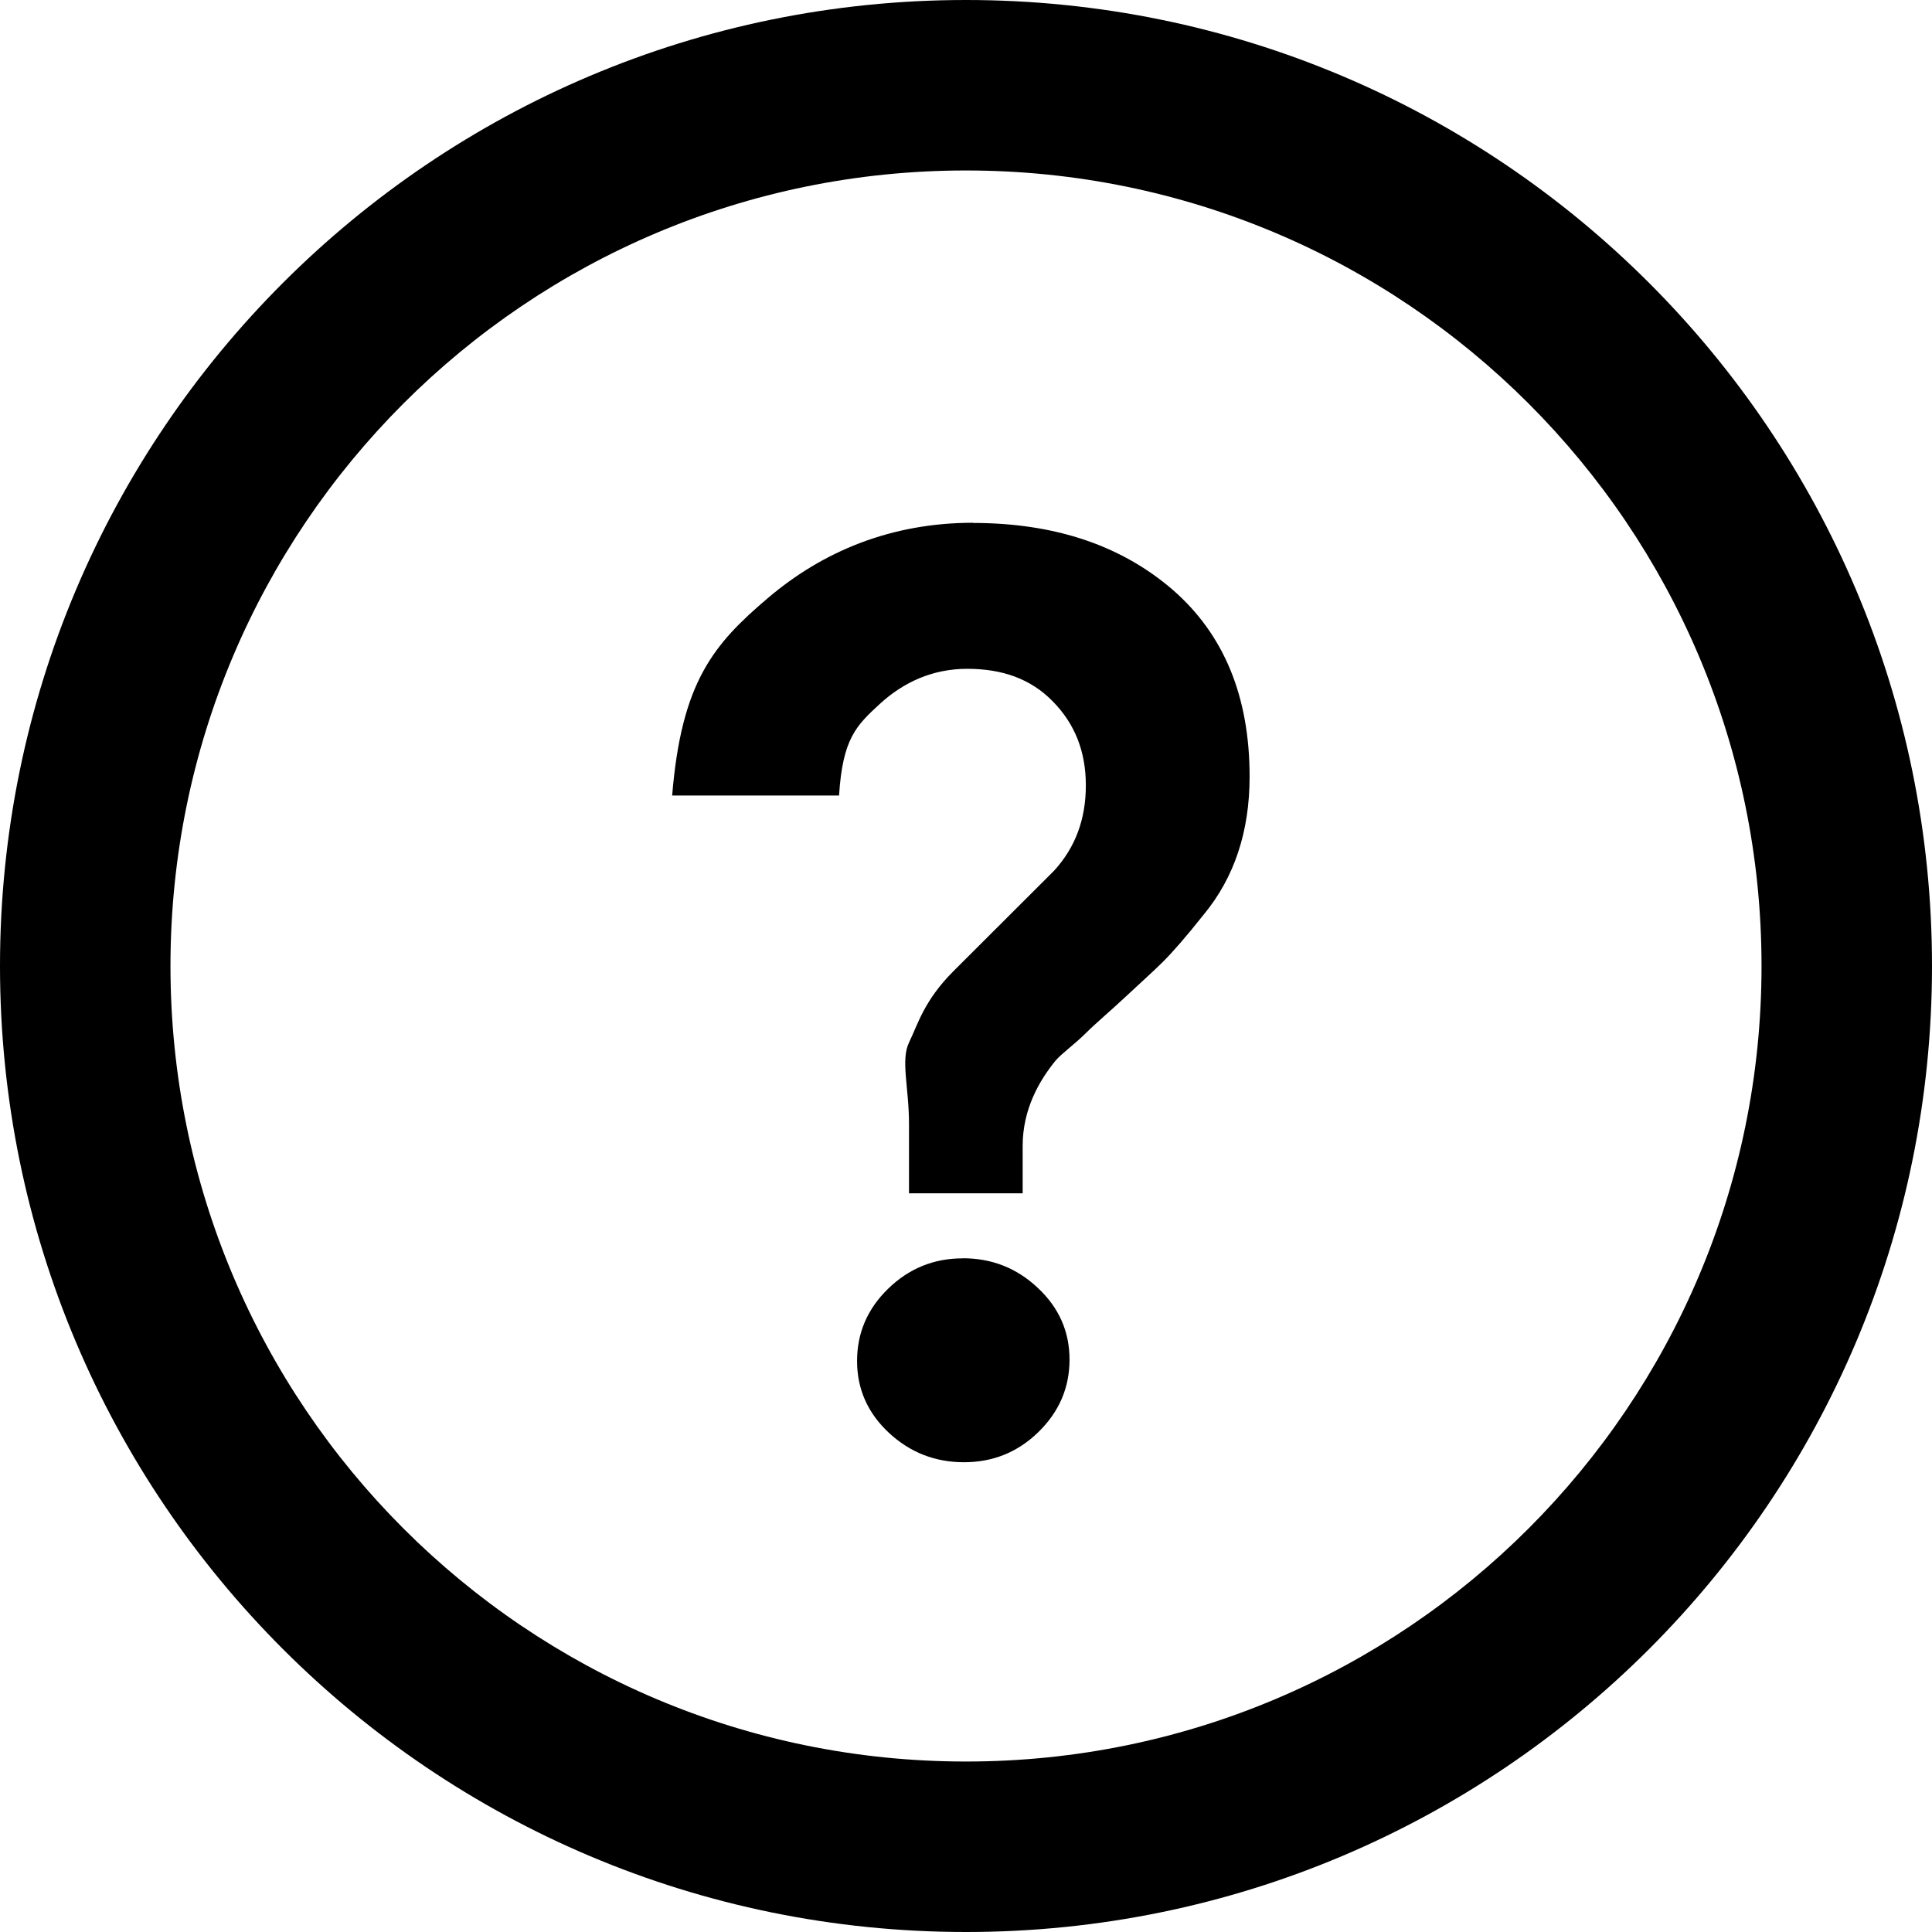
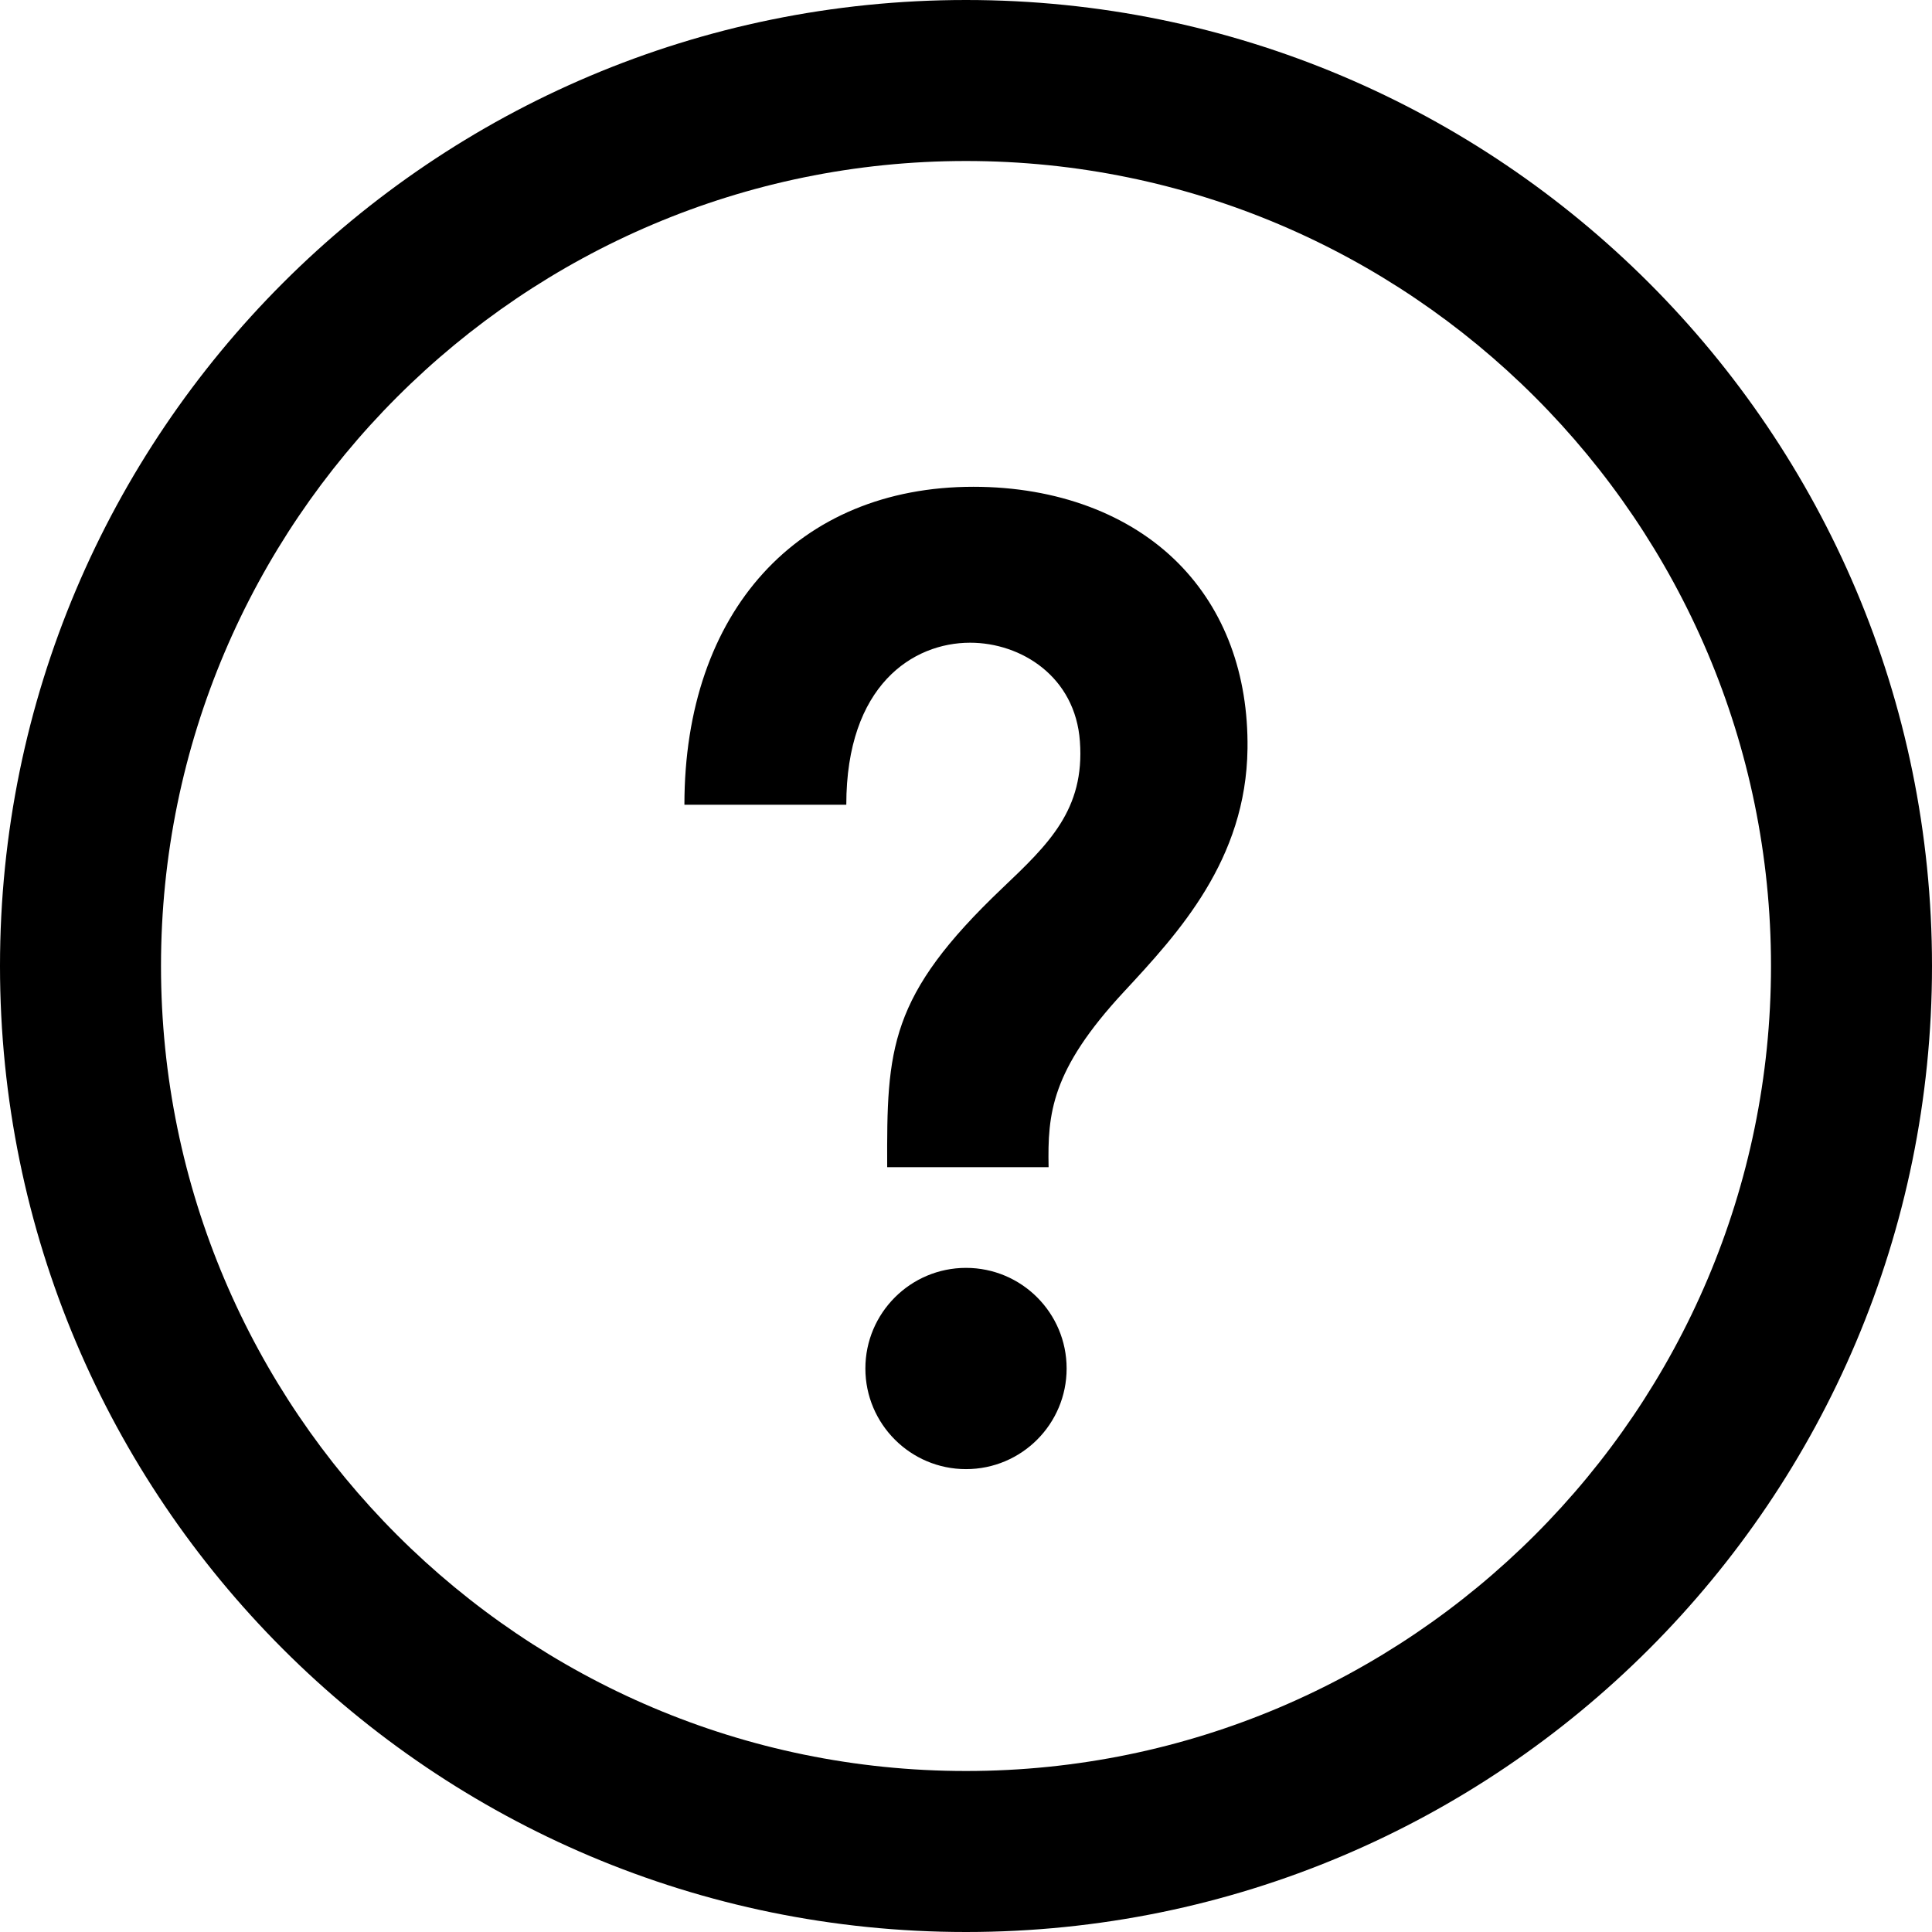
- <svg xmlns="http://www.w3.org/2000/svg" width="36266.666" height="36266.666" viewBox="0 0 34 34">
-   <g fill="#000">
-     <path d="M17.123 9.2c-1.44 0-2.642.503-3.604 1.32-.963.817-1.527 1.48-1.69 3.48h2.937c.063-1 .302-1.23.715-1.61.413-.38.926-.62 1.54-.62.616 0 1.117.175 1.505.572.39.396.583.882.583 1.48s-.187 1.094-.558 1.5L16.78 17.09c-.518.518-.626.934-.78 1.25-.154.314-.003.793-.003 1.44V21h2v-.832c0-.646.29-1.148.58-1.504.113-.13.334-.287.522-.473.185-.185.447-.403.714-.654.267-.25.5-.457.662-.62.16-.16.403-.436.71-.824.534-.646.806-1.455.806-2.426 0-1.408-.45-2.503-1.356-3.29-.908-.782-2.077-1.174-3.517-1.174zm-.183 12.945c-.51 0-.946.18-1.31.534-.365.354-.547.78-.547 1.272 0 .493.186.914.558 1.262.374.348.815.52 1.324.52.51 0 .947-.177 1.31-.532.364-.356.547-.78.547-1.274s-.186-.915-.56-1.264c-.37-.348-.81-.52-1.32-.52z" />
-     <path d="M17 0C7.61 0 0 7.61 0 17s7.61 17 17 17 17-7.61 17-17S26.39 0 17 0zm0 31C9.268 31 3 24.732 3 17S9.268 3 17 3s14 6.268 14 14-6.268 14-14 14z" />
-   </g>
+ <svg xmlns="http://www.w3.org/2000/svg" width="24" height="24" viewBox="0 0 24 24">
+   <path d="M12 2c5.514 0 10 4.486 10 10s-4.486 10-10 10-10-4.486-10-10 4.486-10 10-10zm0-2c-6.627 0-12 5.373-12 12s5.373 12 12 12 12-5.373 12-12-5.373-12-12-12zm1.25 17c0 .69-.559 1.25-1.25 1.25-.689 0-1.25-.56-1.25-1.25s.561-1.25 1.25-1.25c.691 0 1.25.56 1.25 1.25zm1.393-9.998c-.608-.616-1.515-.955-2.551-.955-2.18 0-3.59 1.55-3.59 3.95h2.011c0-1.486.829-2.013 1.538-2.013.634 0 1.307.421 1.364 1.226.062.847-.39 1.277-.962 1.821-1.412 1.343-1.438 1.993-1.432 3.468h2.005c-.013-.664.03-1.203.935-2.178.677-.73 1.519-1.638 1.536-3.022.011-.924-.284-1.719-.854-2.297z" />
</svg>
